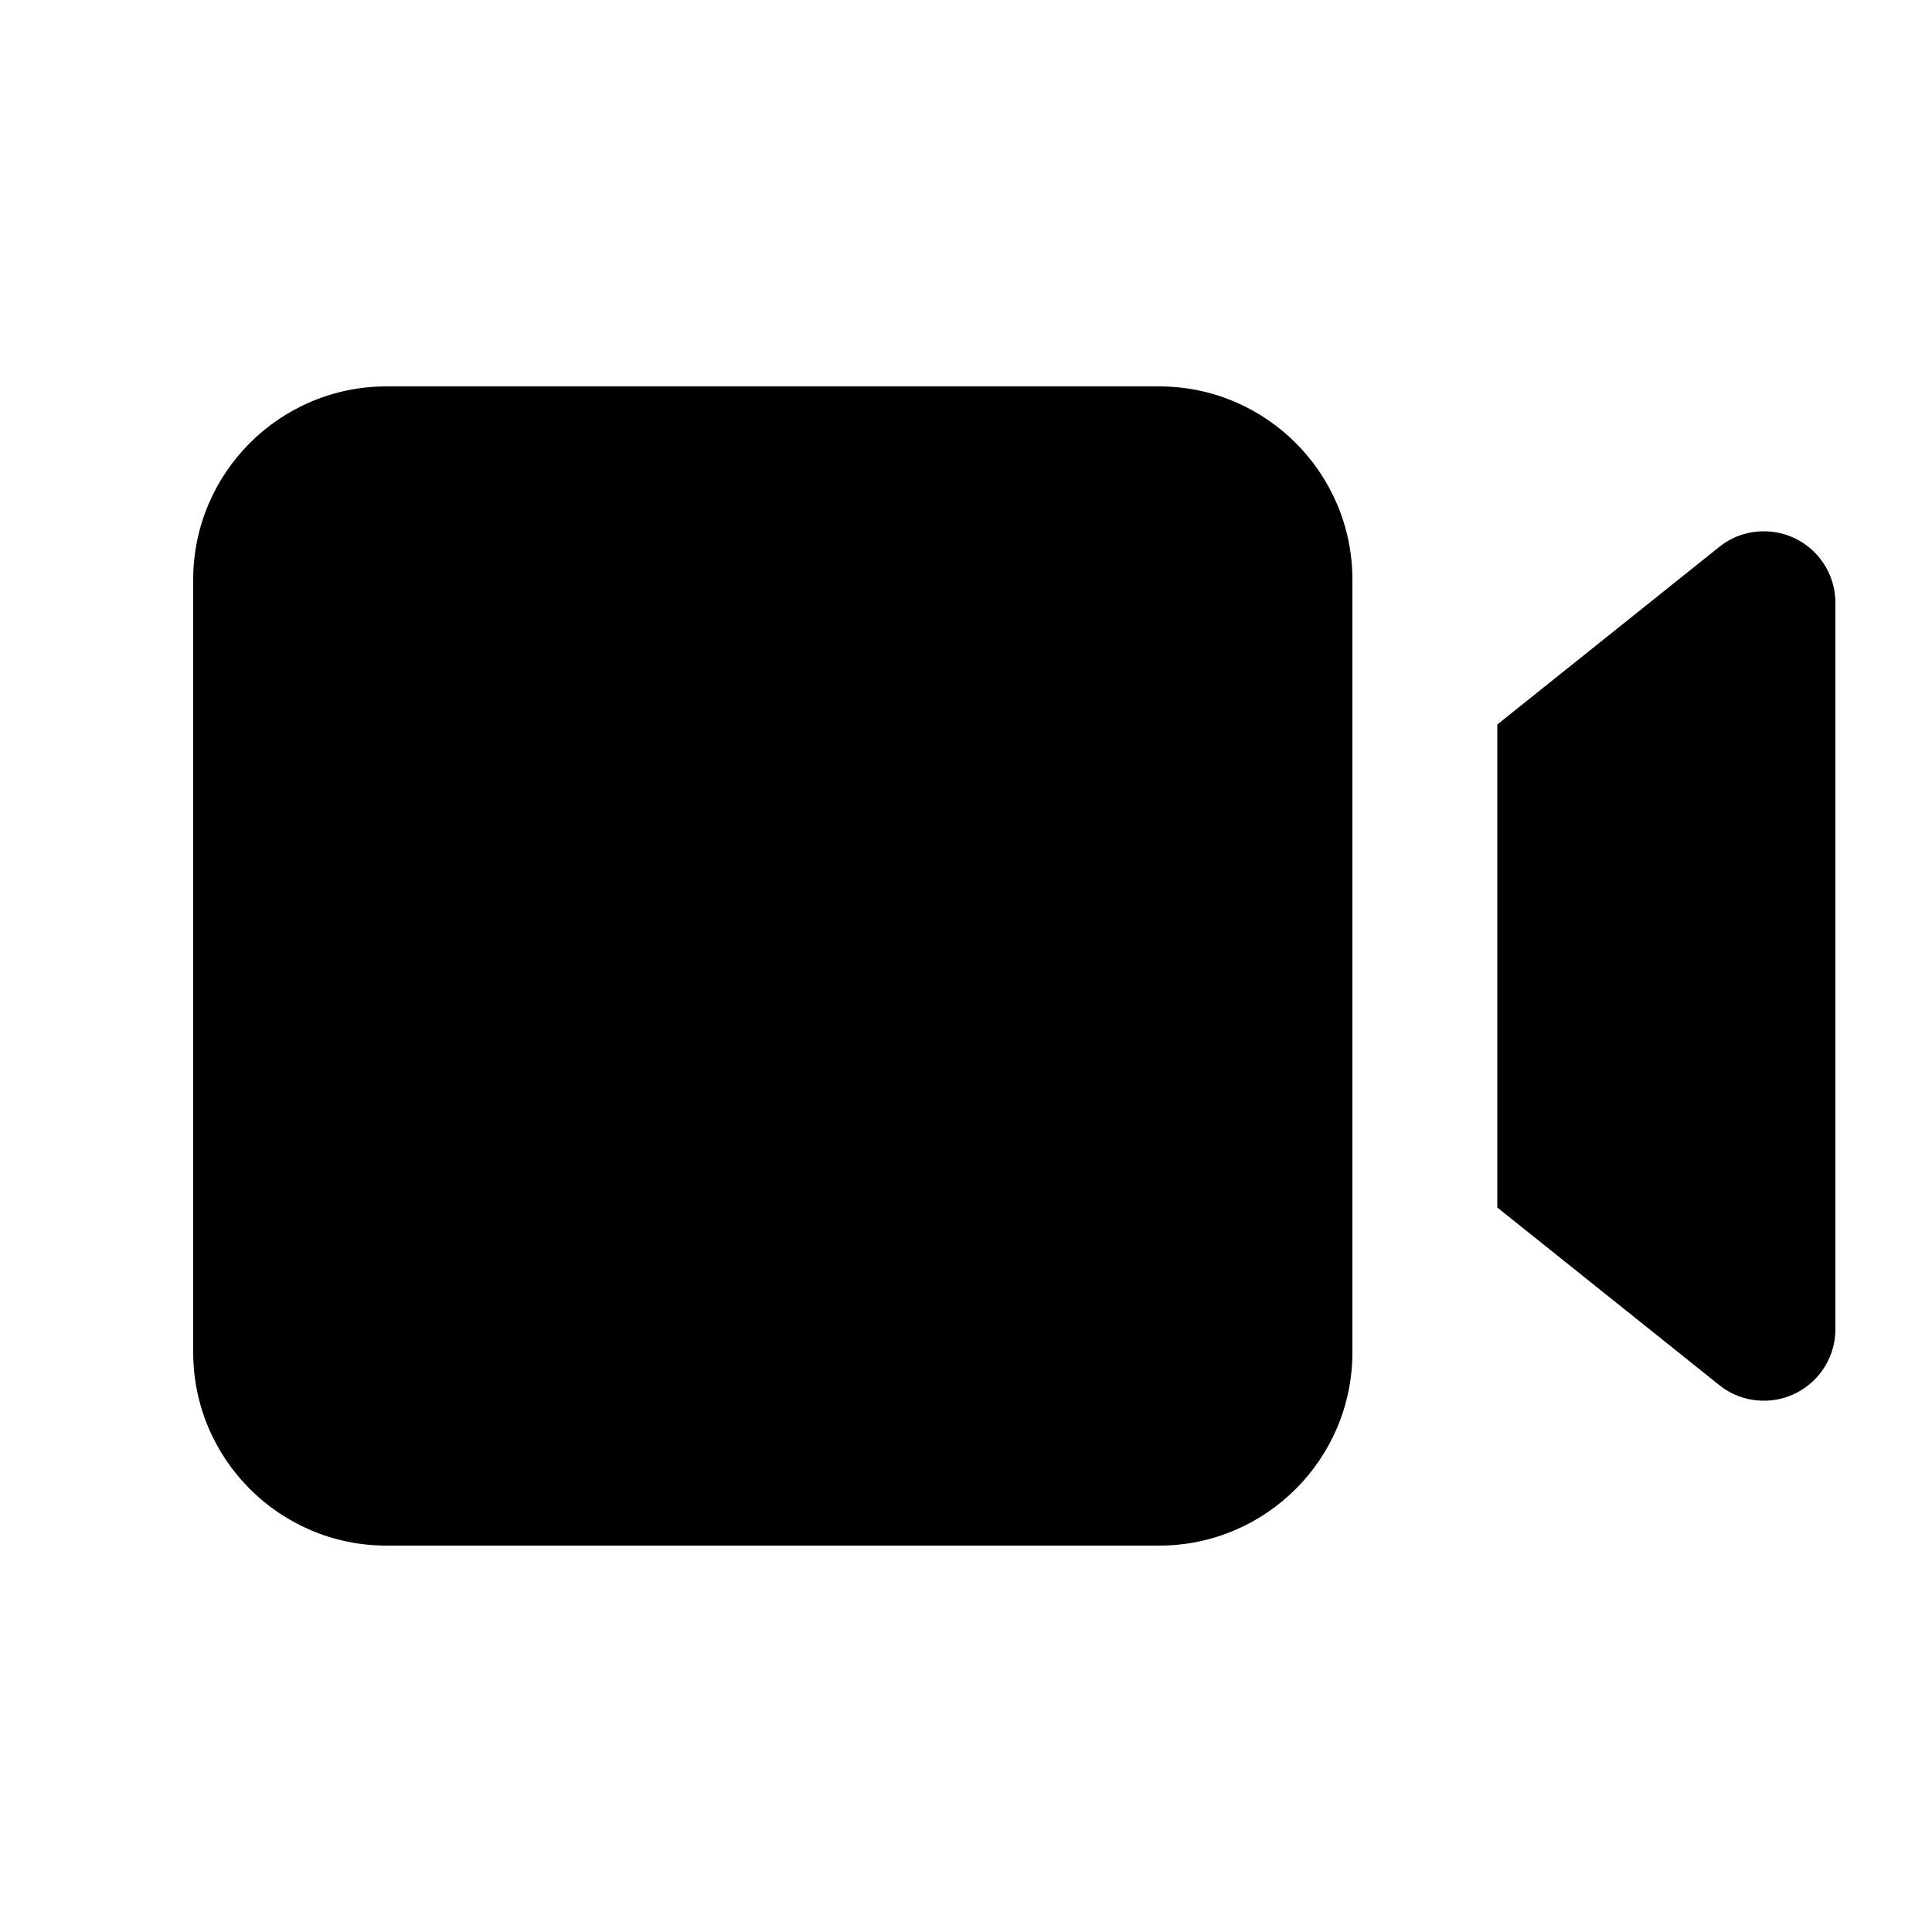
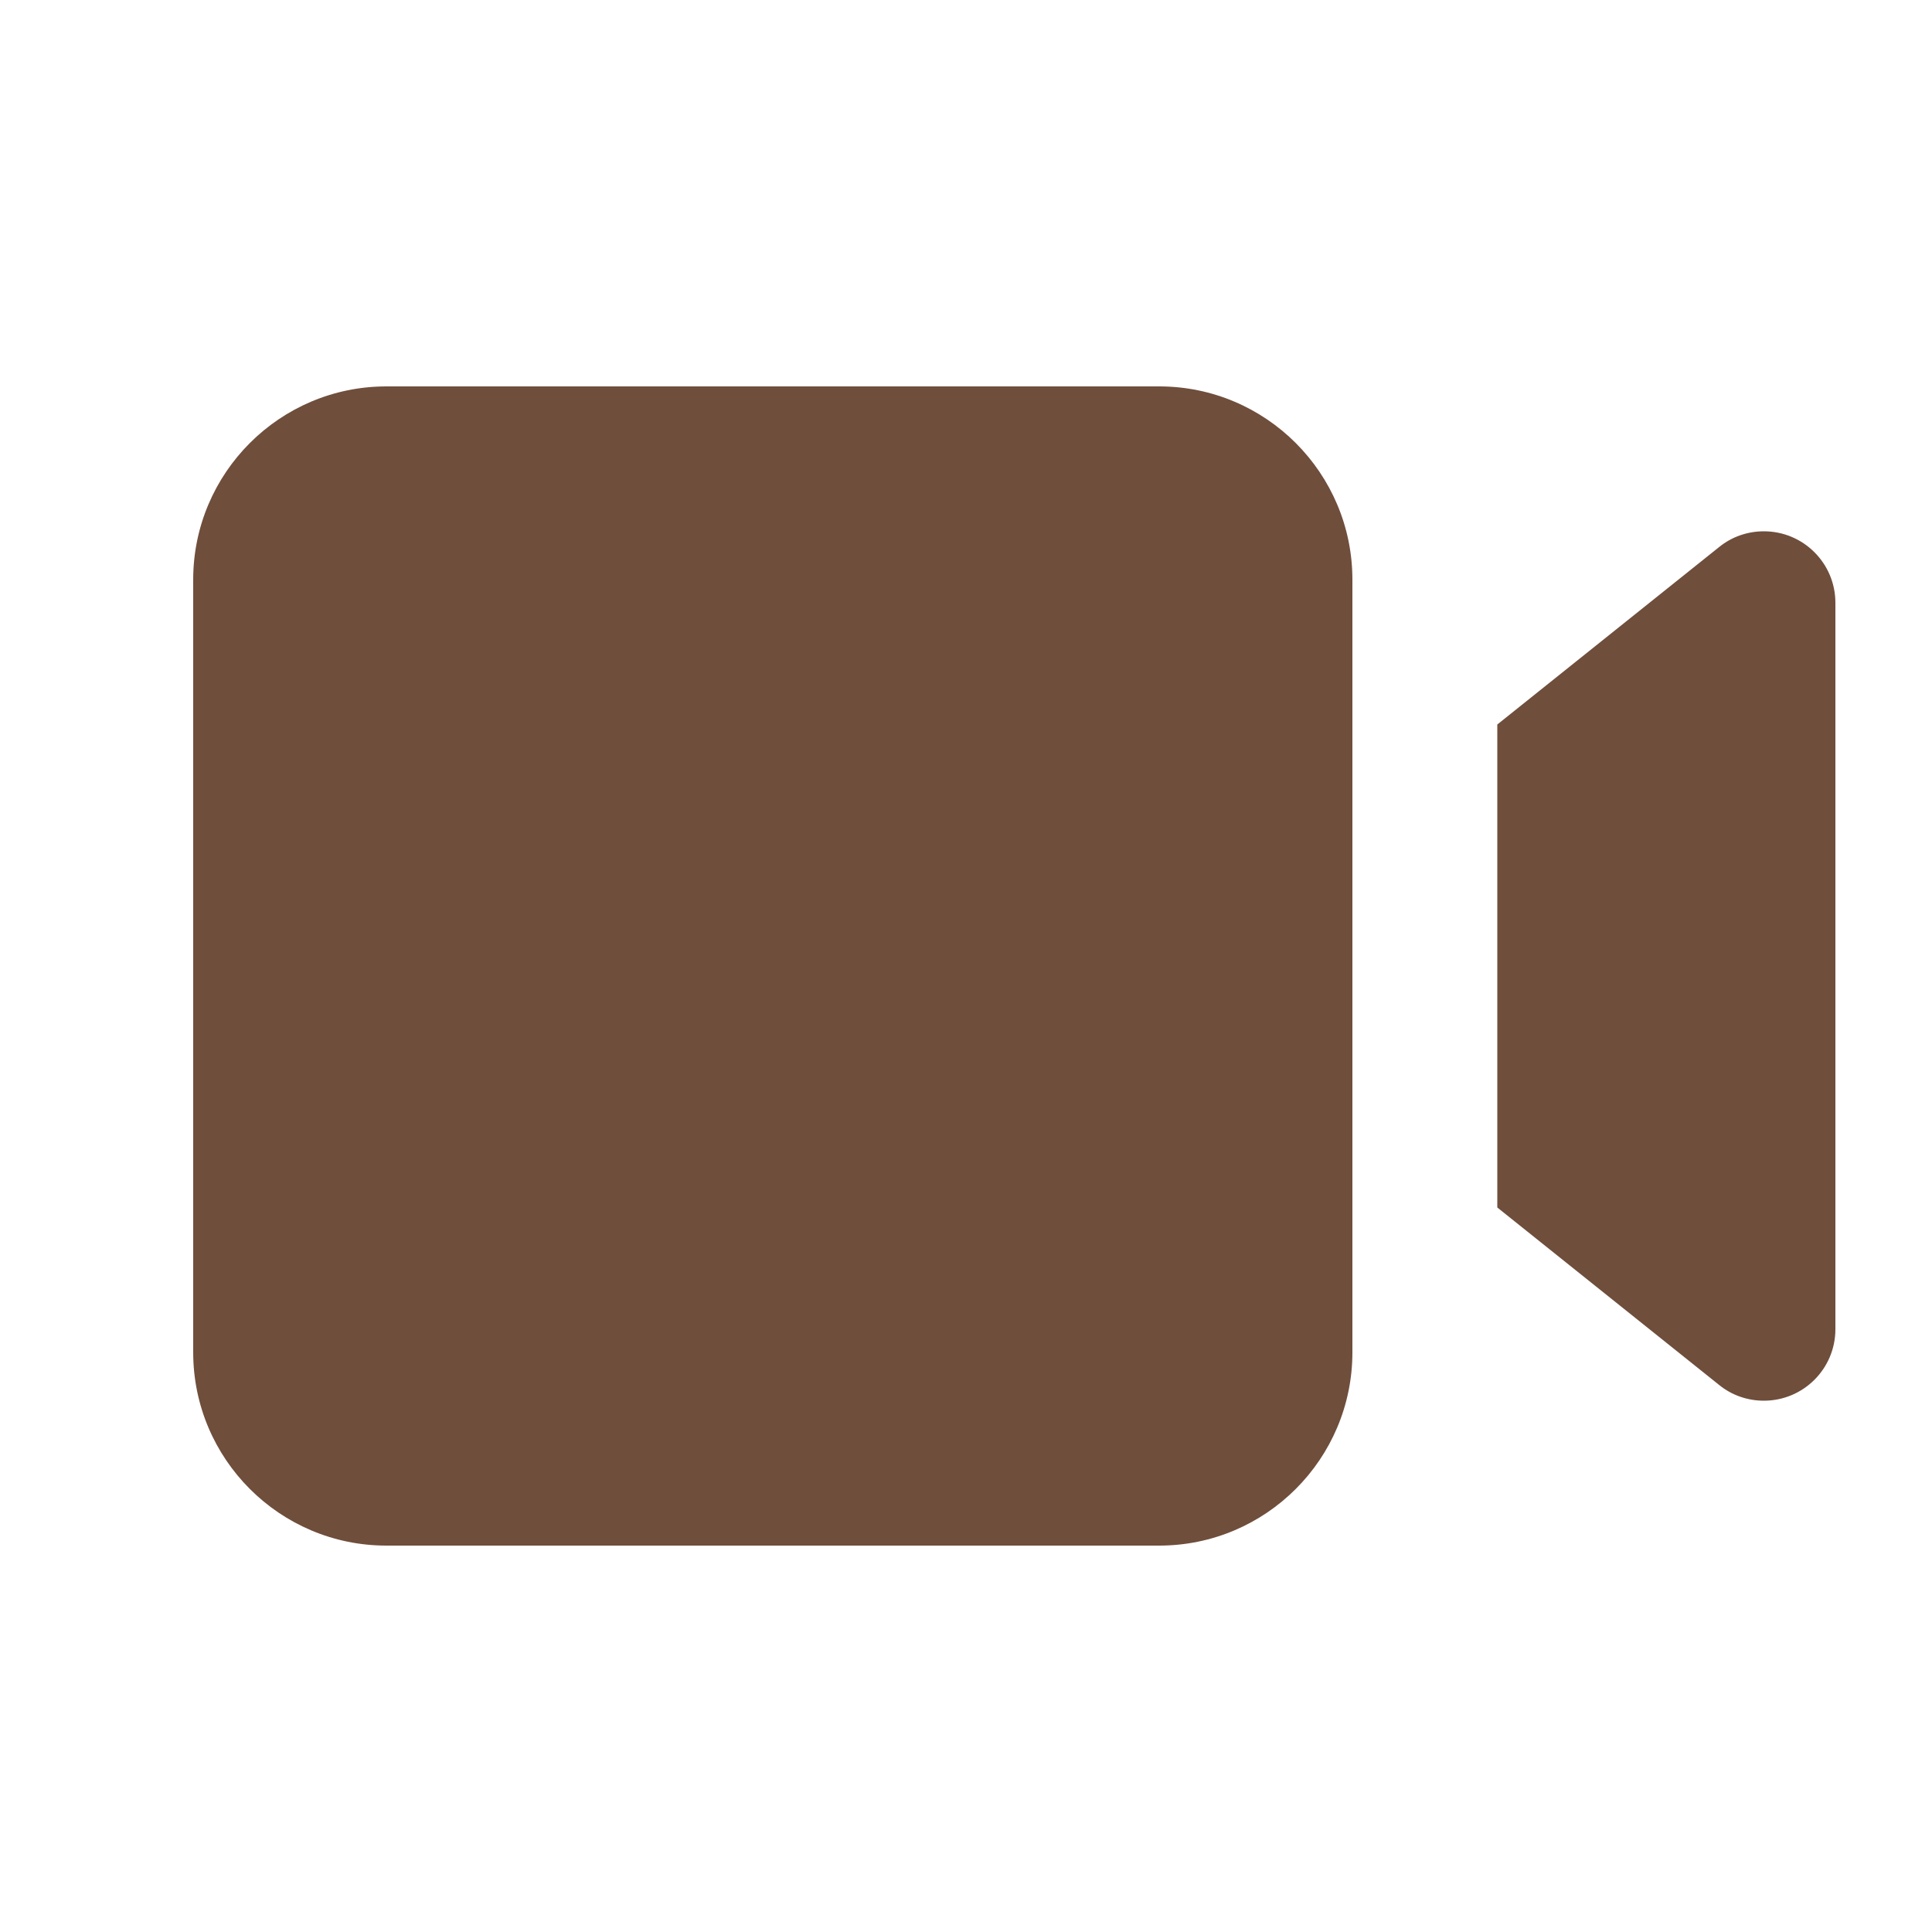
<svg xmlns="http://www.w3.org/2000/svg" viewBox="0 0 640 640">
-   <path d="M128 128C92.7 128 64 156.7 64 192L64 448C64 483.3 92.7 512 128 512L384 512C419.3 512 448 483.3 448 448L448 192C448 156.7 419.3 128 384 128L128 128zM496 400L569.5 458.8C573.7 462.2 578.9 464 584.3 464C597.4 464 608 453.4 608 440.3L608 199.7C608 186.6 597.4 176 584.3 176C578.9 176 573.7 177.8 569.5 181.2L496 240L496 400z" />
+   <path fill="#6f4e3c" d="M128 128C92.7 128 64 156.7 64 192L64 448C64 483.3 92.7 512 128 512L384 512C419.3 512 448 483.3 448 448L448 192C448 156.7 419.3 128 384 128L128 128zM496 400L569.5 458.8C573.7 462.2 578.9 464 584.3 464C597.4 464 608 453.4 608 440.3L608 199.7C608 186.6 597.4 176 584.3 176C578.9 176 573.7 177.8 569.5 181.2L496 240L496 400z" />
</svg>
